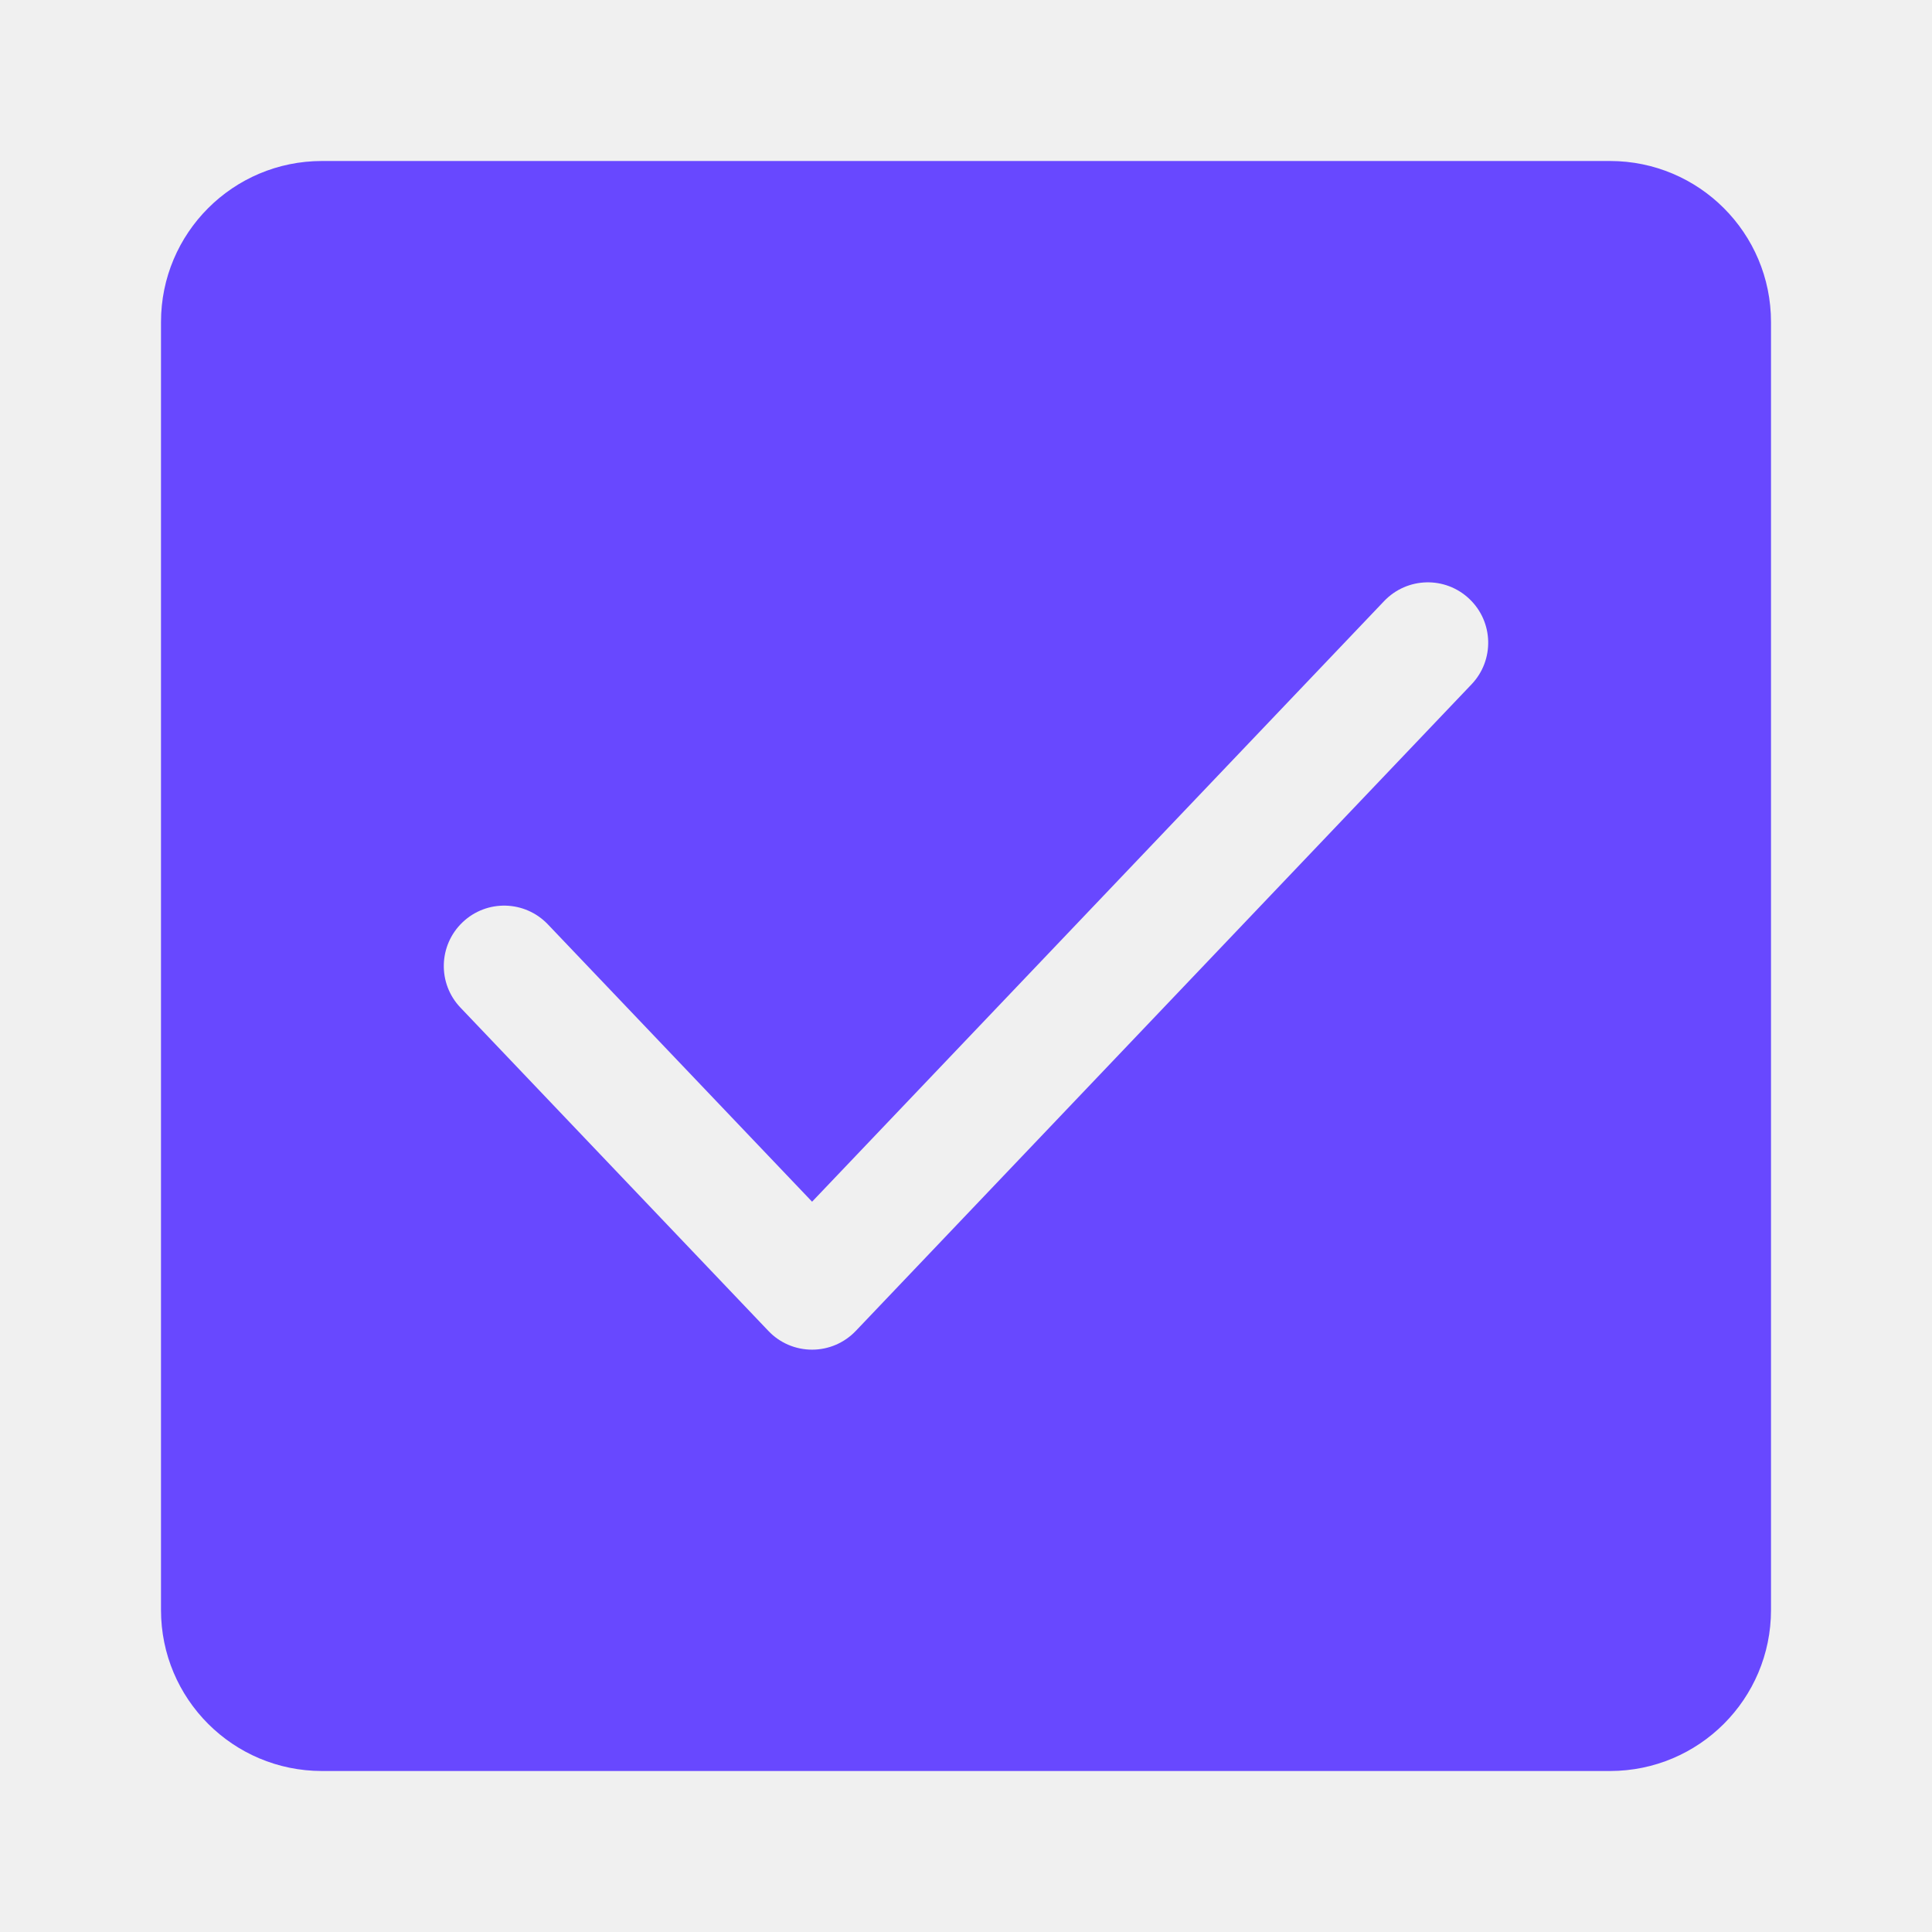
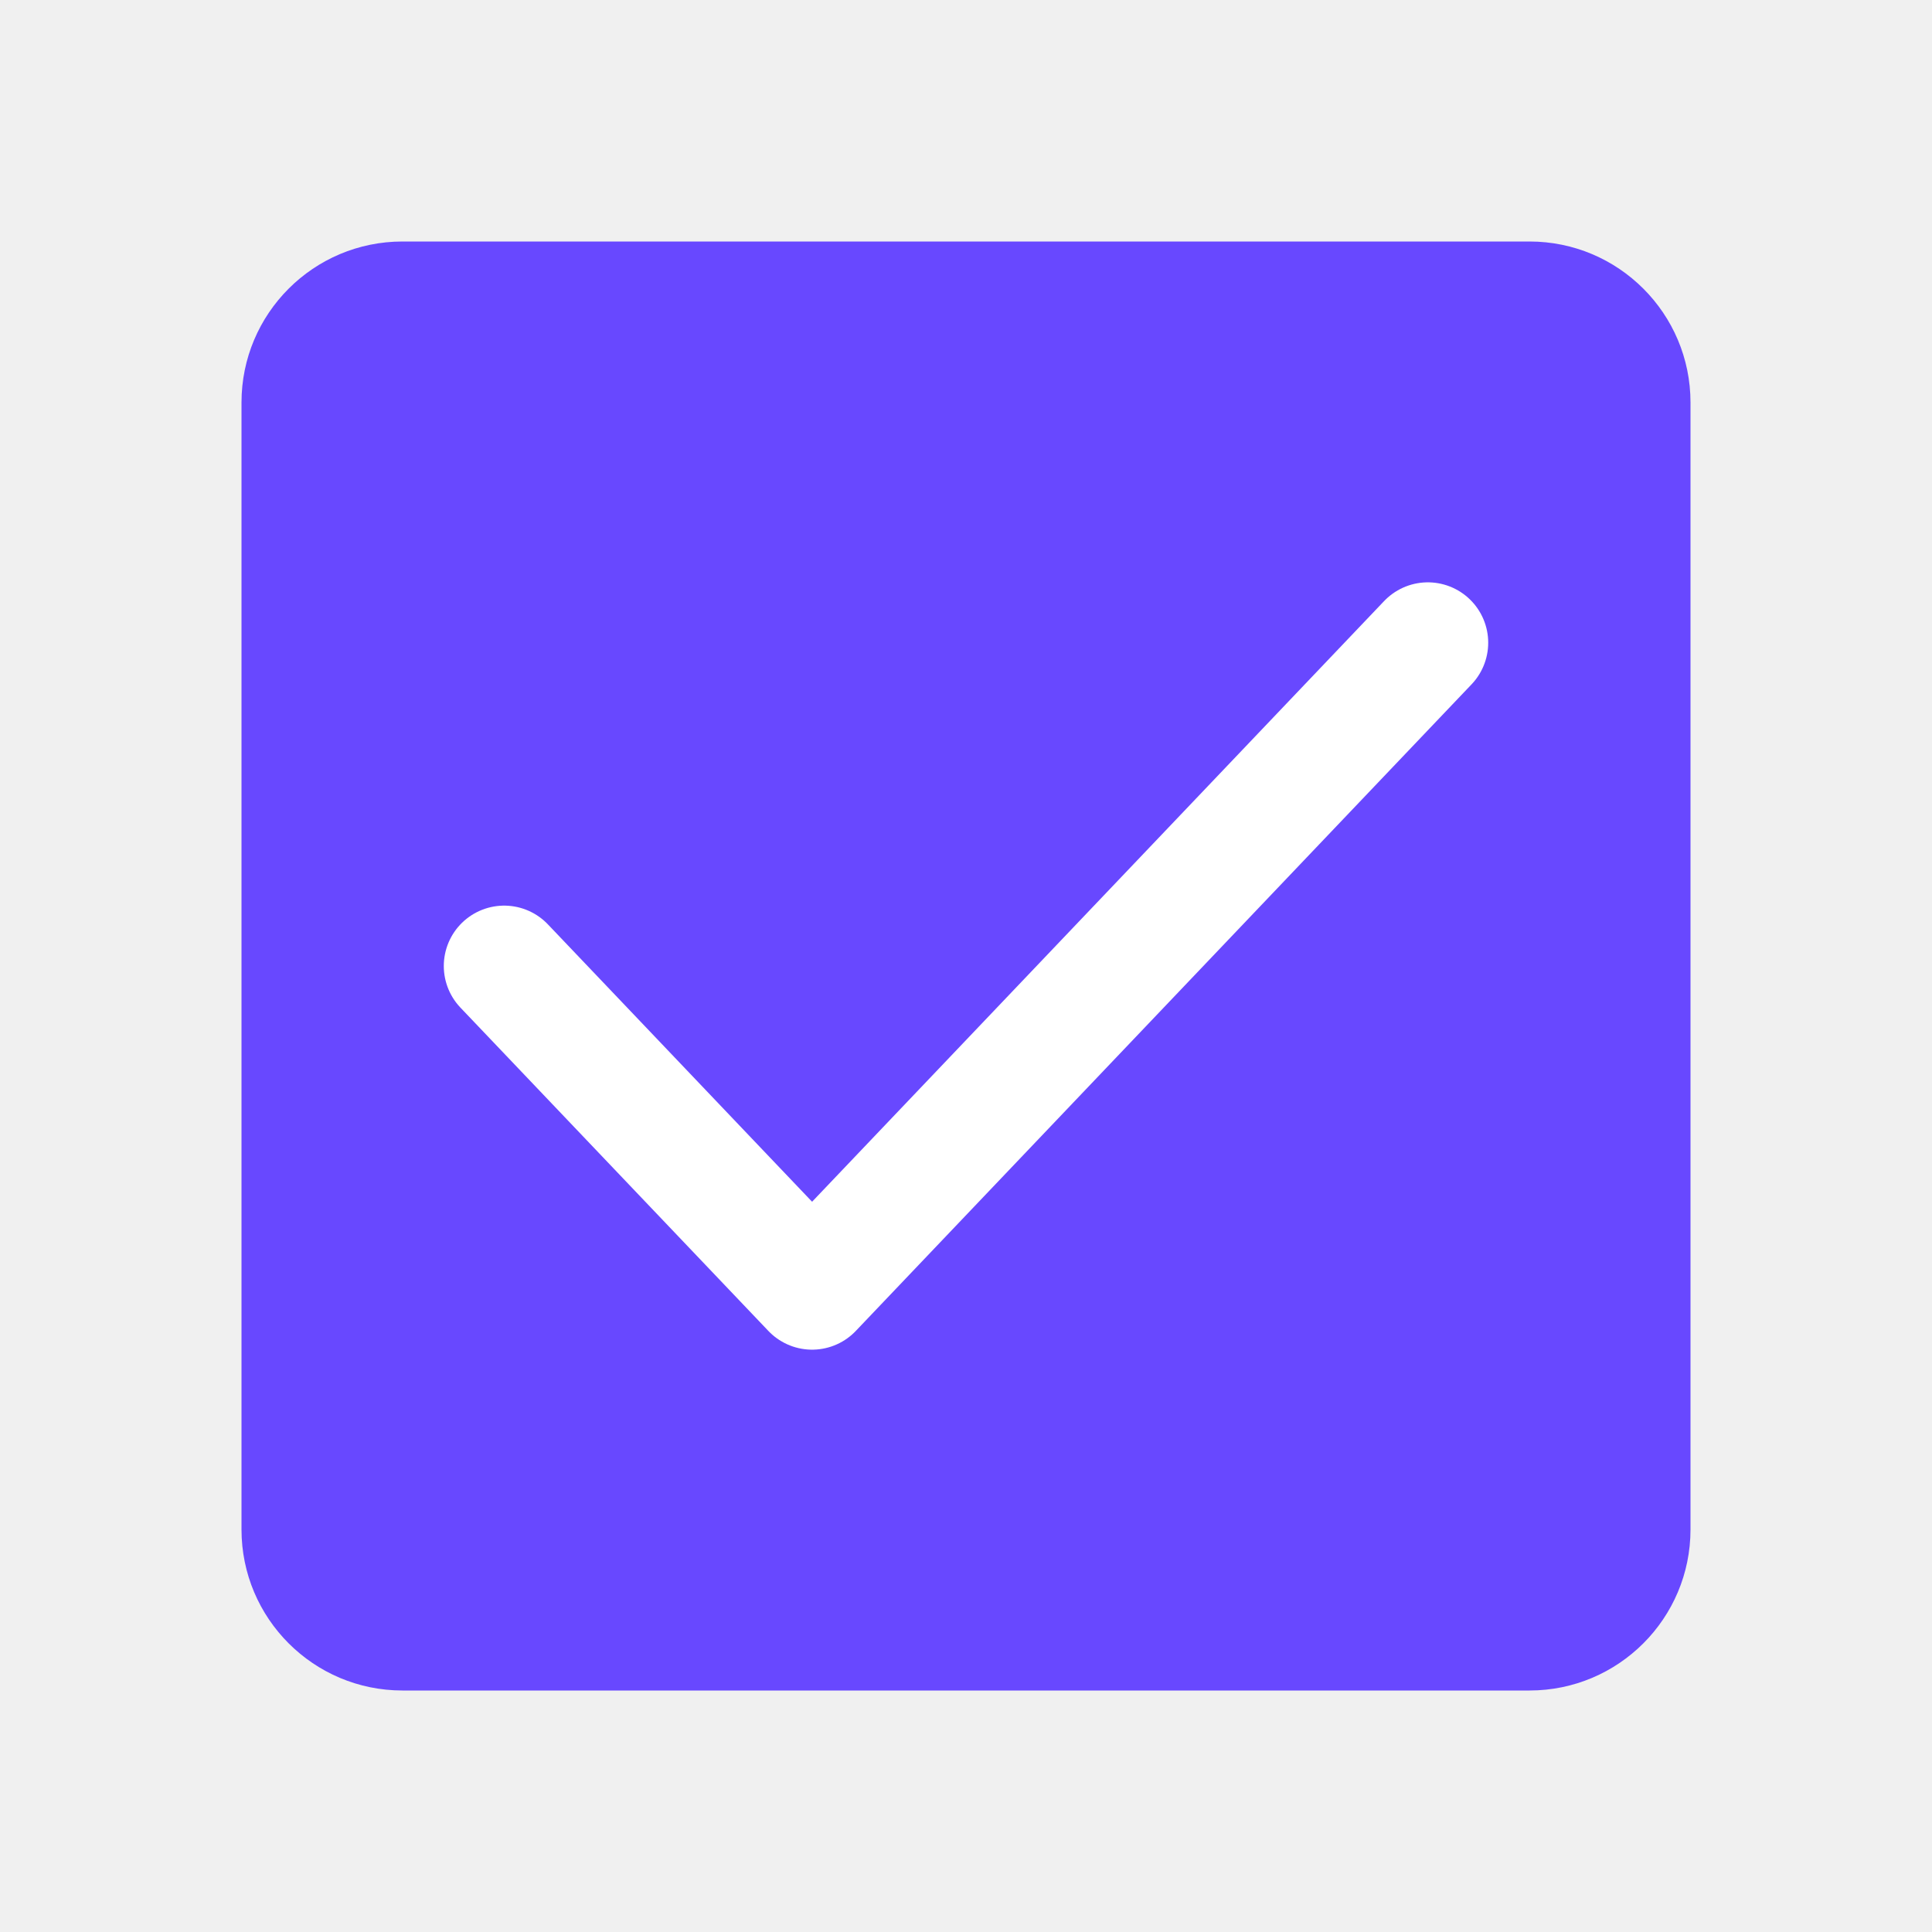
<svg xmlns="http://www.w3.org/2000/svg" width="24" height="24" viewBox="0 0 24 24" fill="none">
-   <path fill-rule="evenodd" clip-rule="evenodd" d="M4 2C2.895 2 2 2.895 2 4V20C2 21.105 2.895 22 4 22H20C21.105 22 22 21.105 22 20V4C22 2.895 21.105 2 20 2H4ZM18.28 8.501C18.566 8.201 18.554 7.726 18.254 7.441C17.954 7.155 17.48 7.167 17.194 7.467L10.088 14.928L6.806 11.483C6.52 11.183 6.046 11.171 5.746 11.457C5.446 11.743 5.434 12.217 5.72 12.517L9.545 16.533C9.686 16.682 9.882 16.766 10.088 16.766C10.293 16.766 10.489 16.682 10.631 16.533L18.28 8.501Z" fill="#6848FF" />
+   <rect x="3" y="3" width="18" height="18" rx="2" fill="#6848FF" />
+   <path d="M17.737 7.984L10.088 16.016L6.263 12" stroke="white" stroke-width="1.5" stroke-linecap="round" stroke-linejoin="round" />
</svg>
